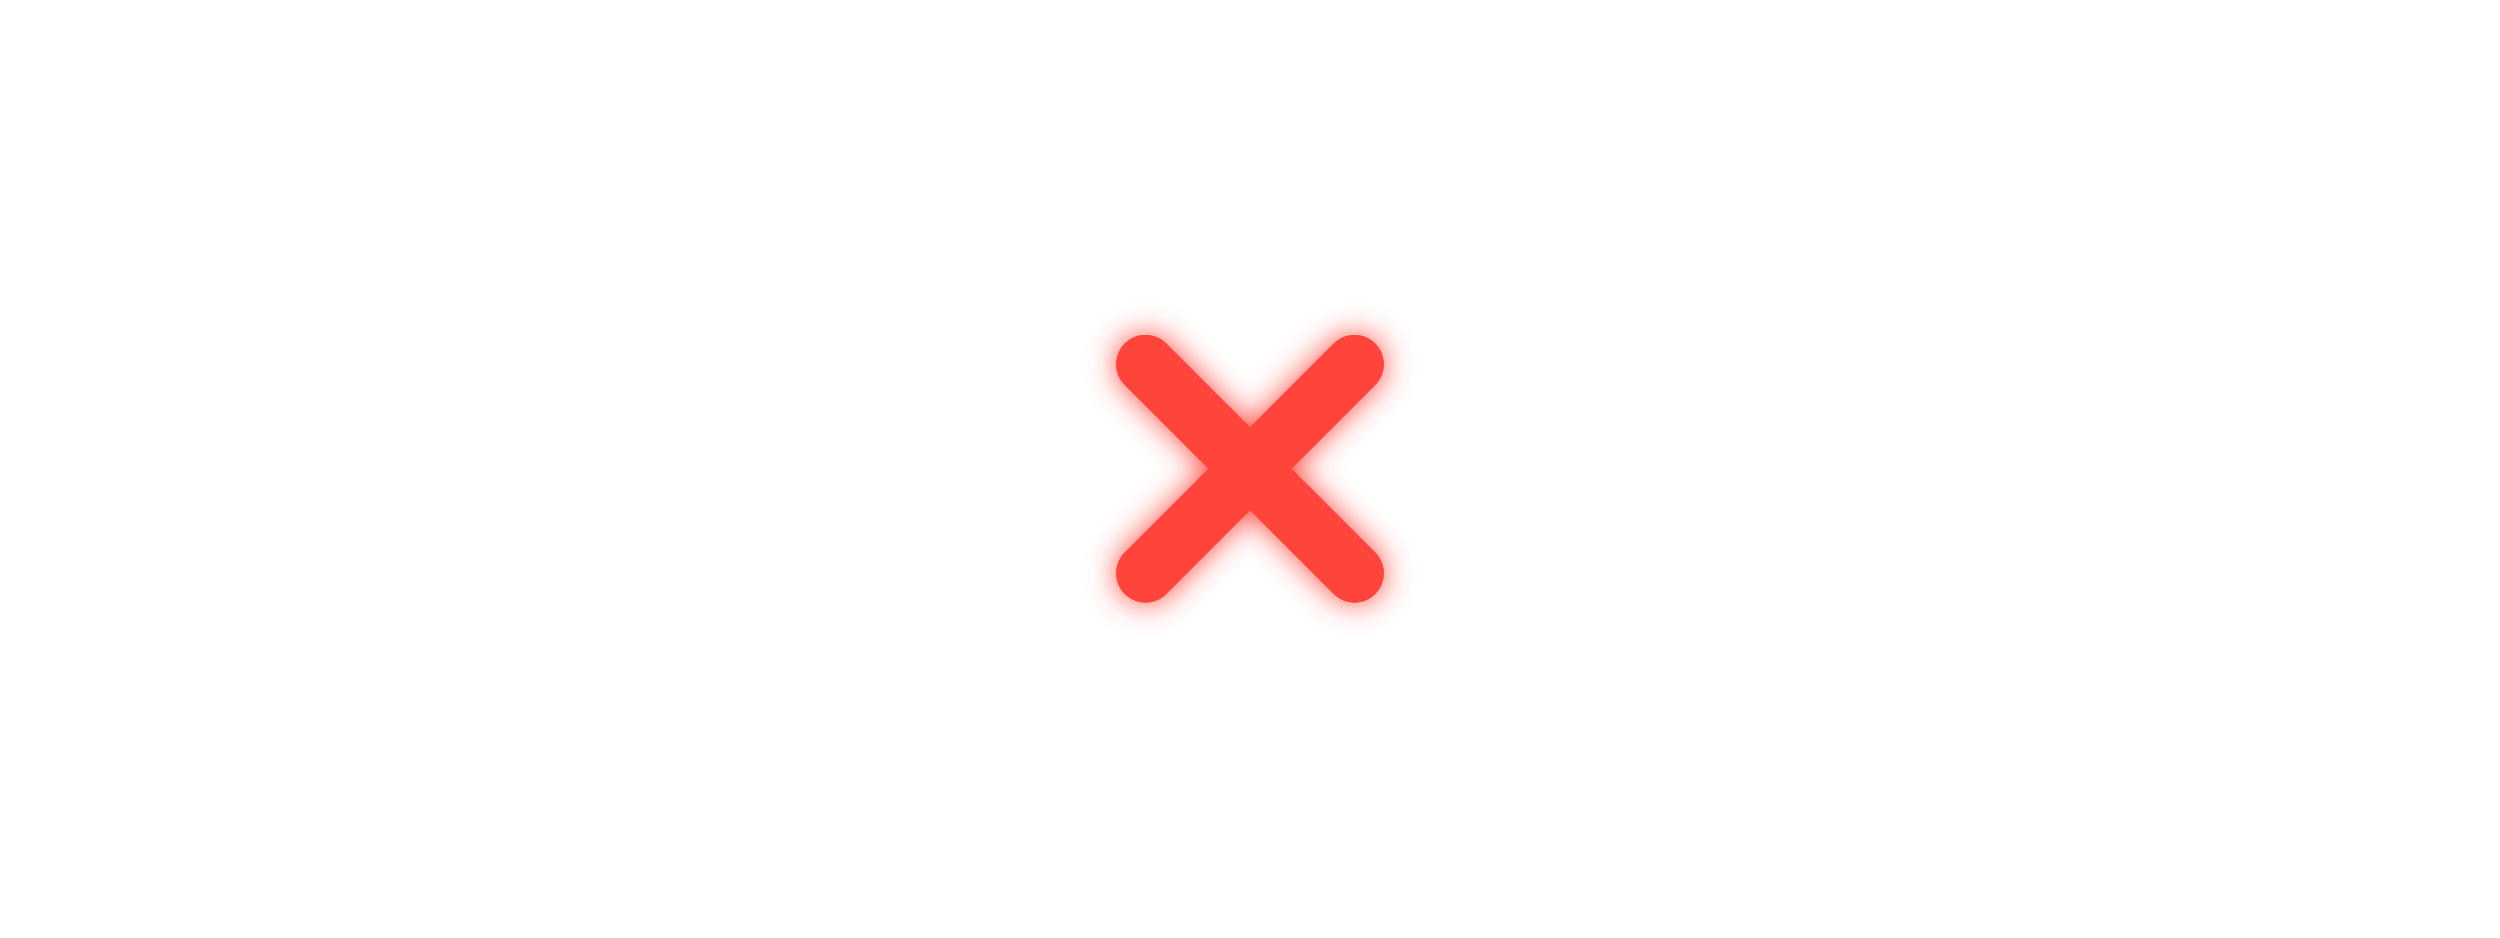
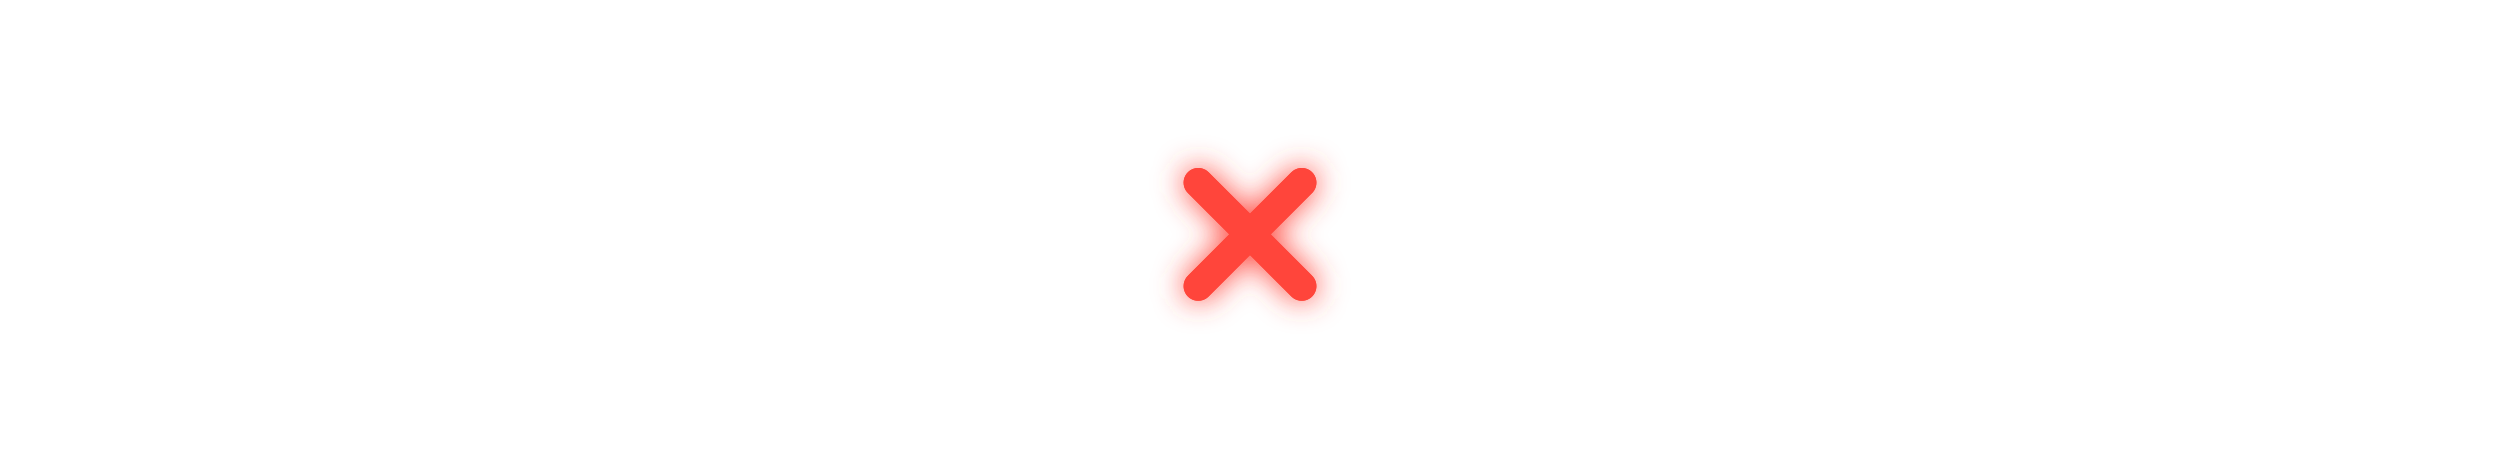
- <svg xmlns="http://www.w3.org/2000/svg" width="256" height="96" viewBox="0 0 256 96">
+ <svg xmlns="http://www.w3.org/2000/svg" width="256" height="48" viewBox="0 0 256 48">
  <defs>
    <filter id="g" x="-60%" y="-60%" width="220%" height="220%">
      <feGaussianBlur stdDeviation="1.5" result="b" />
      <feMerge>
        <feMergeNode in="b" />
        <feMergeNode in="SourceGraphic" />
        <feMergeNode in="SourceGraphic" />
      </feMerge>
    </filter>
  </defs>
  <g filter="url(#g)">
-     <line x1="117.3" y1="37.3" x2="138.7" y2="58.7" stroke="#FF453A" stroke-width="6" stroke-linecap="round" />
-     <line x1="117.3" y1="58.7" x2="138.7" y2="37.3" stroke="#FF453A" stroke-width="6" stroke-linecap="round" />
+     <line x1="122.7" y1="18.7" x2="133.3" y2="29.3" stroke="#FF453A" stroke-width="3" stroke-linecap="round" />
+     <line x1="122.7" y1="29.3" x2="133.3" y2="18.7" stroke="#FF453A" stroke-width="3" stroke-linecap="round" />
  </g>
</svg>
